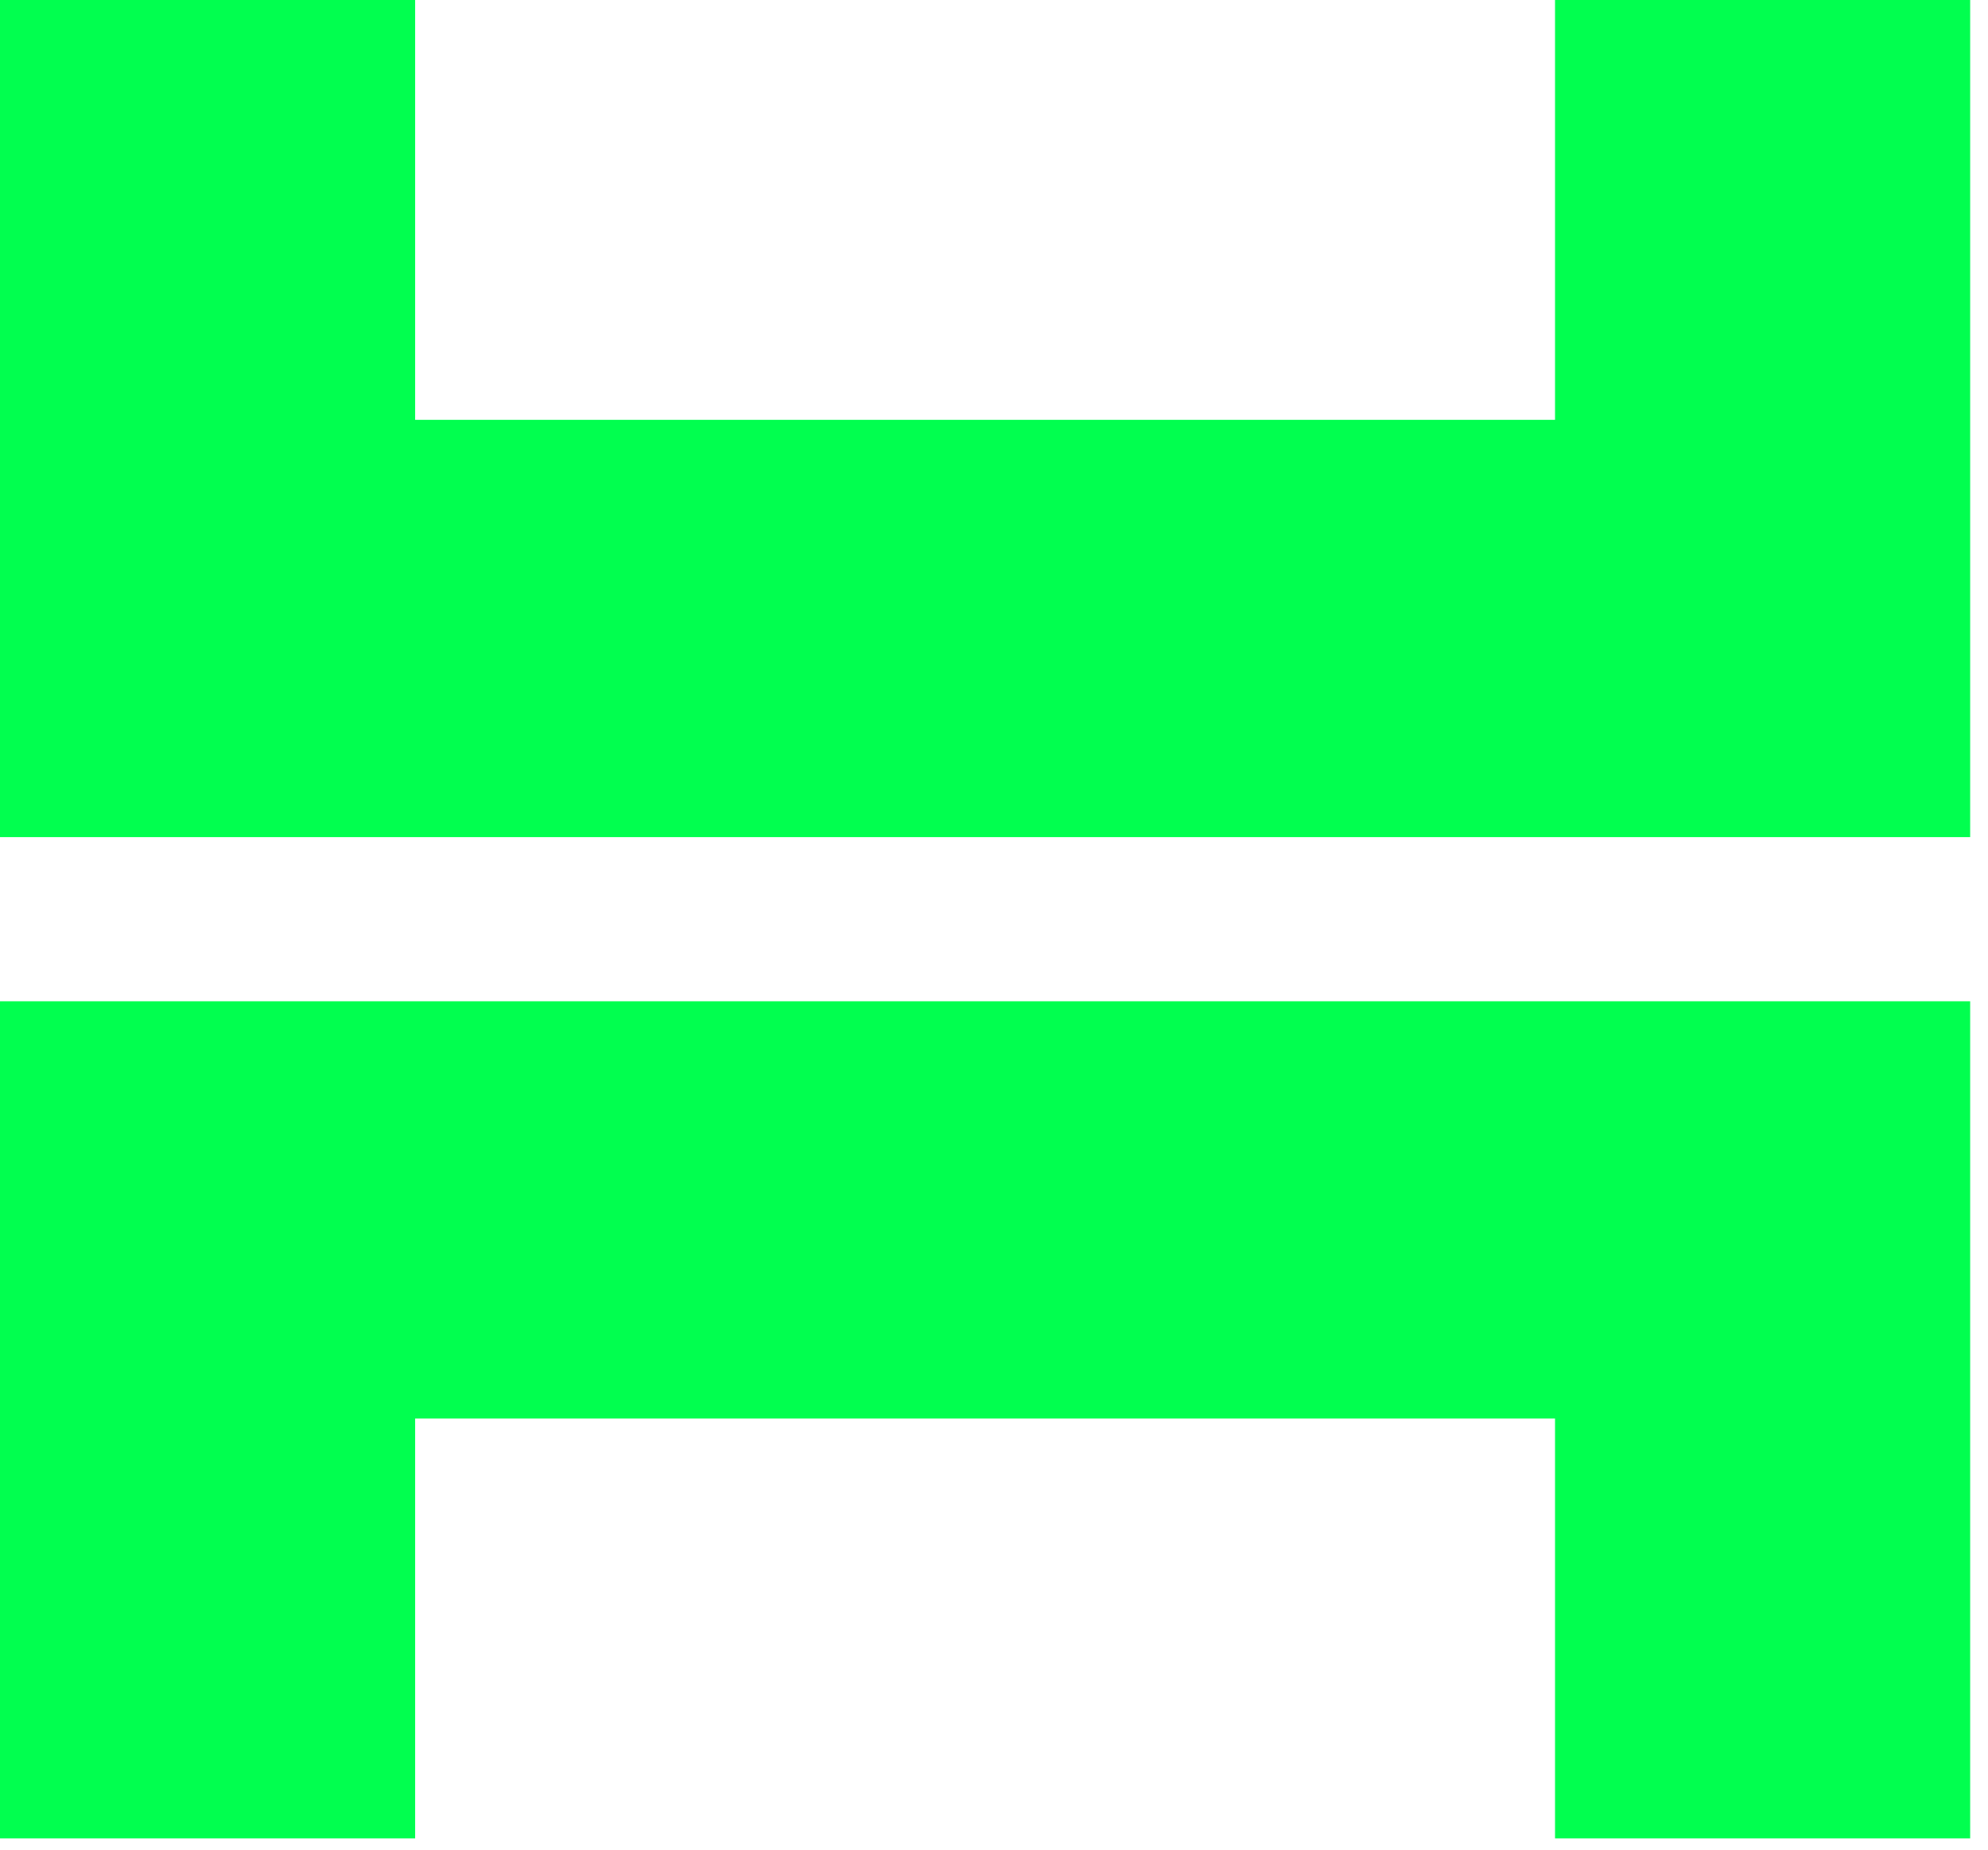
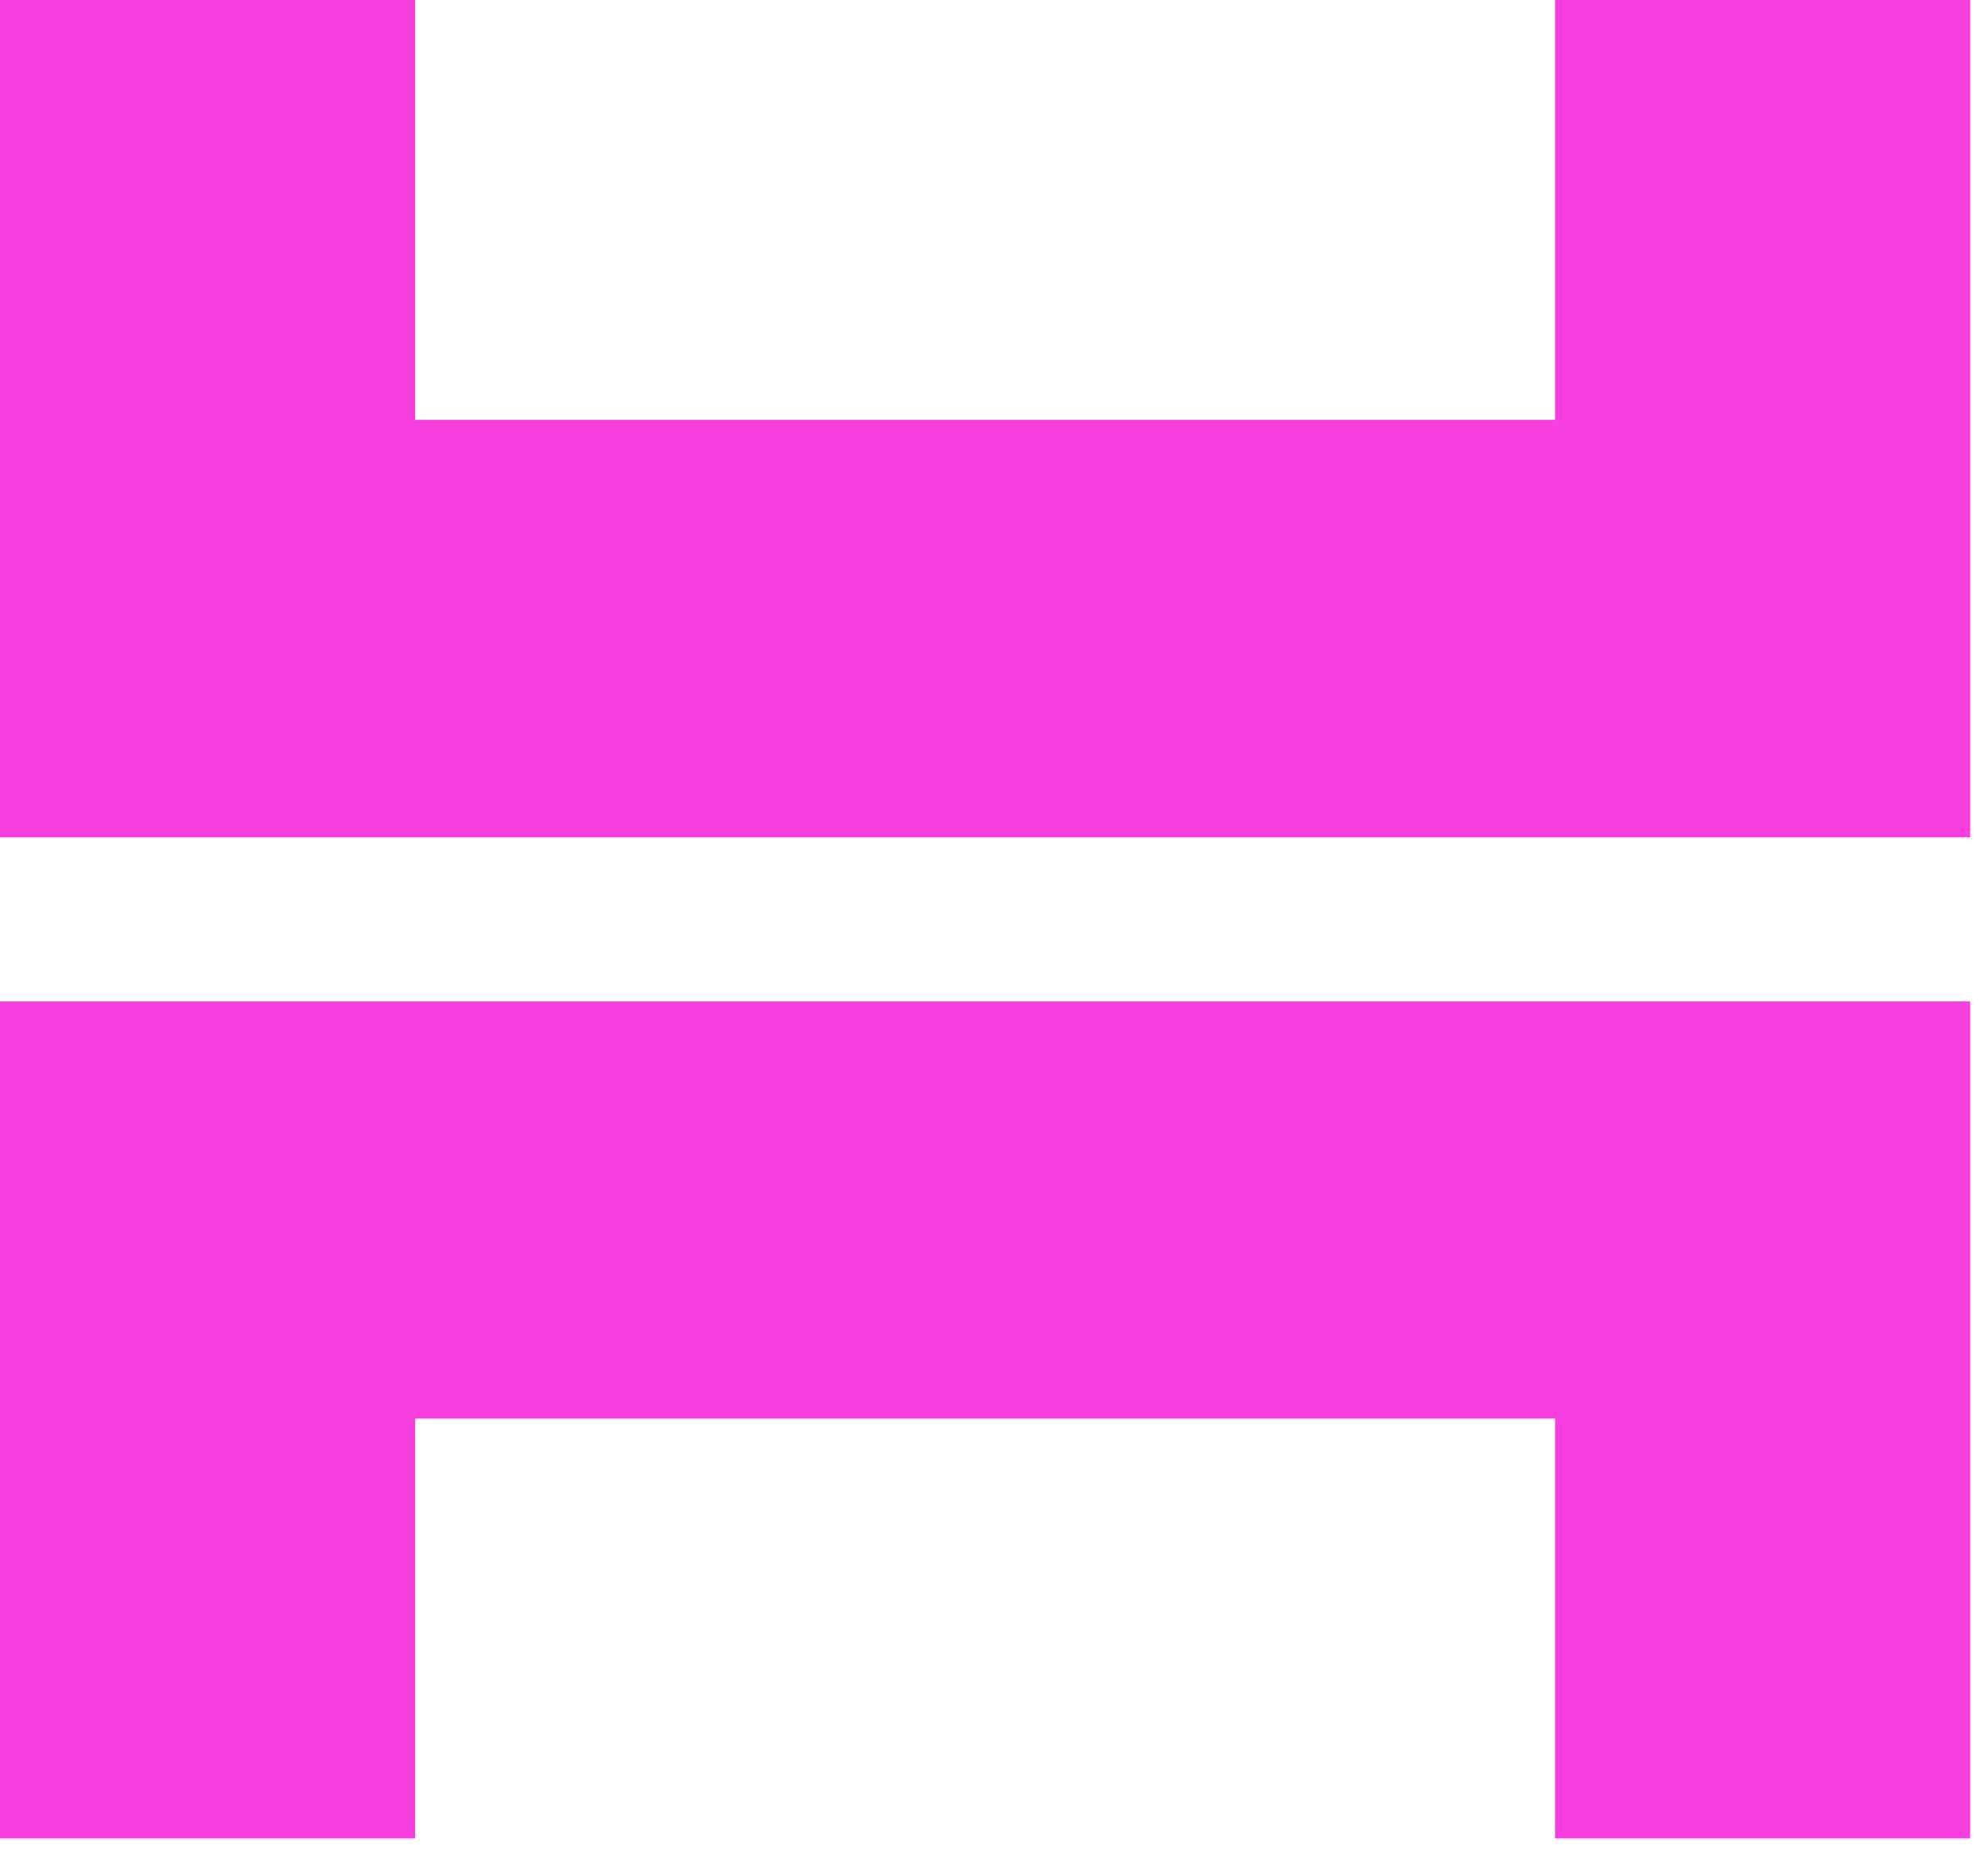
<svg xmlns="http://www.w3.org/2000/svg" width="72" height="67" viewBox="0 0 72 67" fill="none">
-   <path d="M0 30.325V0H15.035V15.209H56.319V0H71.354V30.325H0Z" fill="#01FF4F" />
-   <path d="M0 36.272V66.597H15.035V51.388H56.319V66.597H71.354V36.272H0Z" fill="#01FF4F" />
+   <path d="M0 30.325V0H15.035V15.209H56.319V0H71.354V30.325H0Z" fill="#F73EDE" />
+   <path d="M0 36.272V66.597H15.035V51.388H56.319V66.597H71.354V36.272H0Z" fill="#F73EDE" />
</svg>
